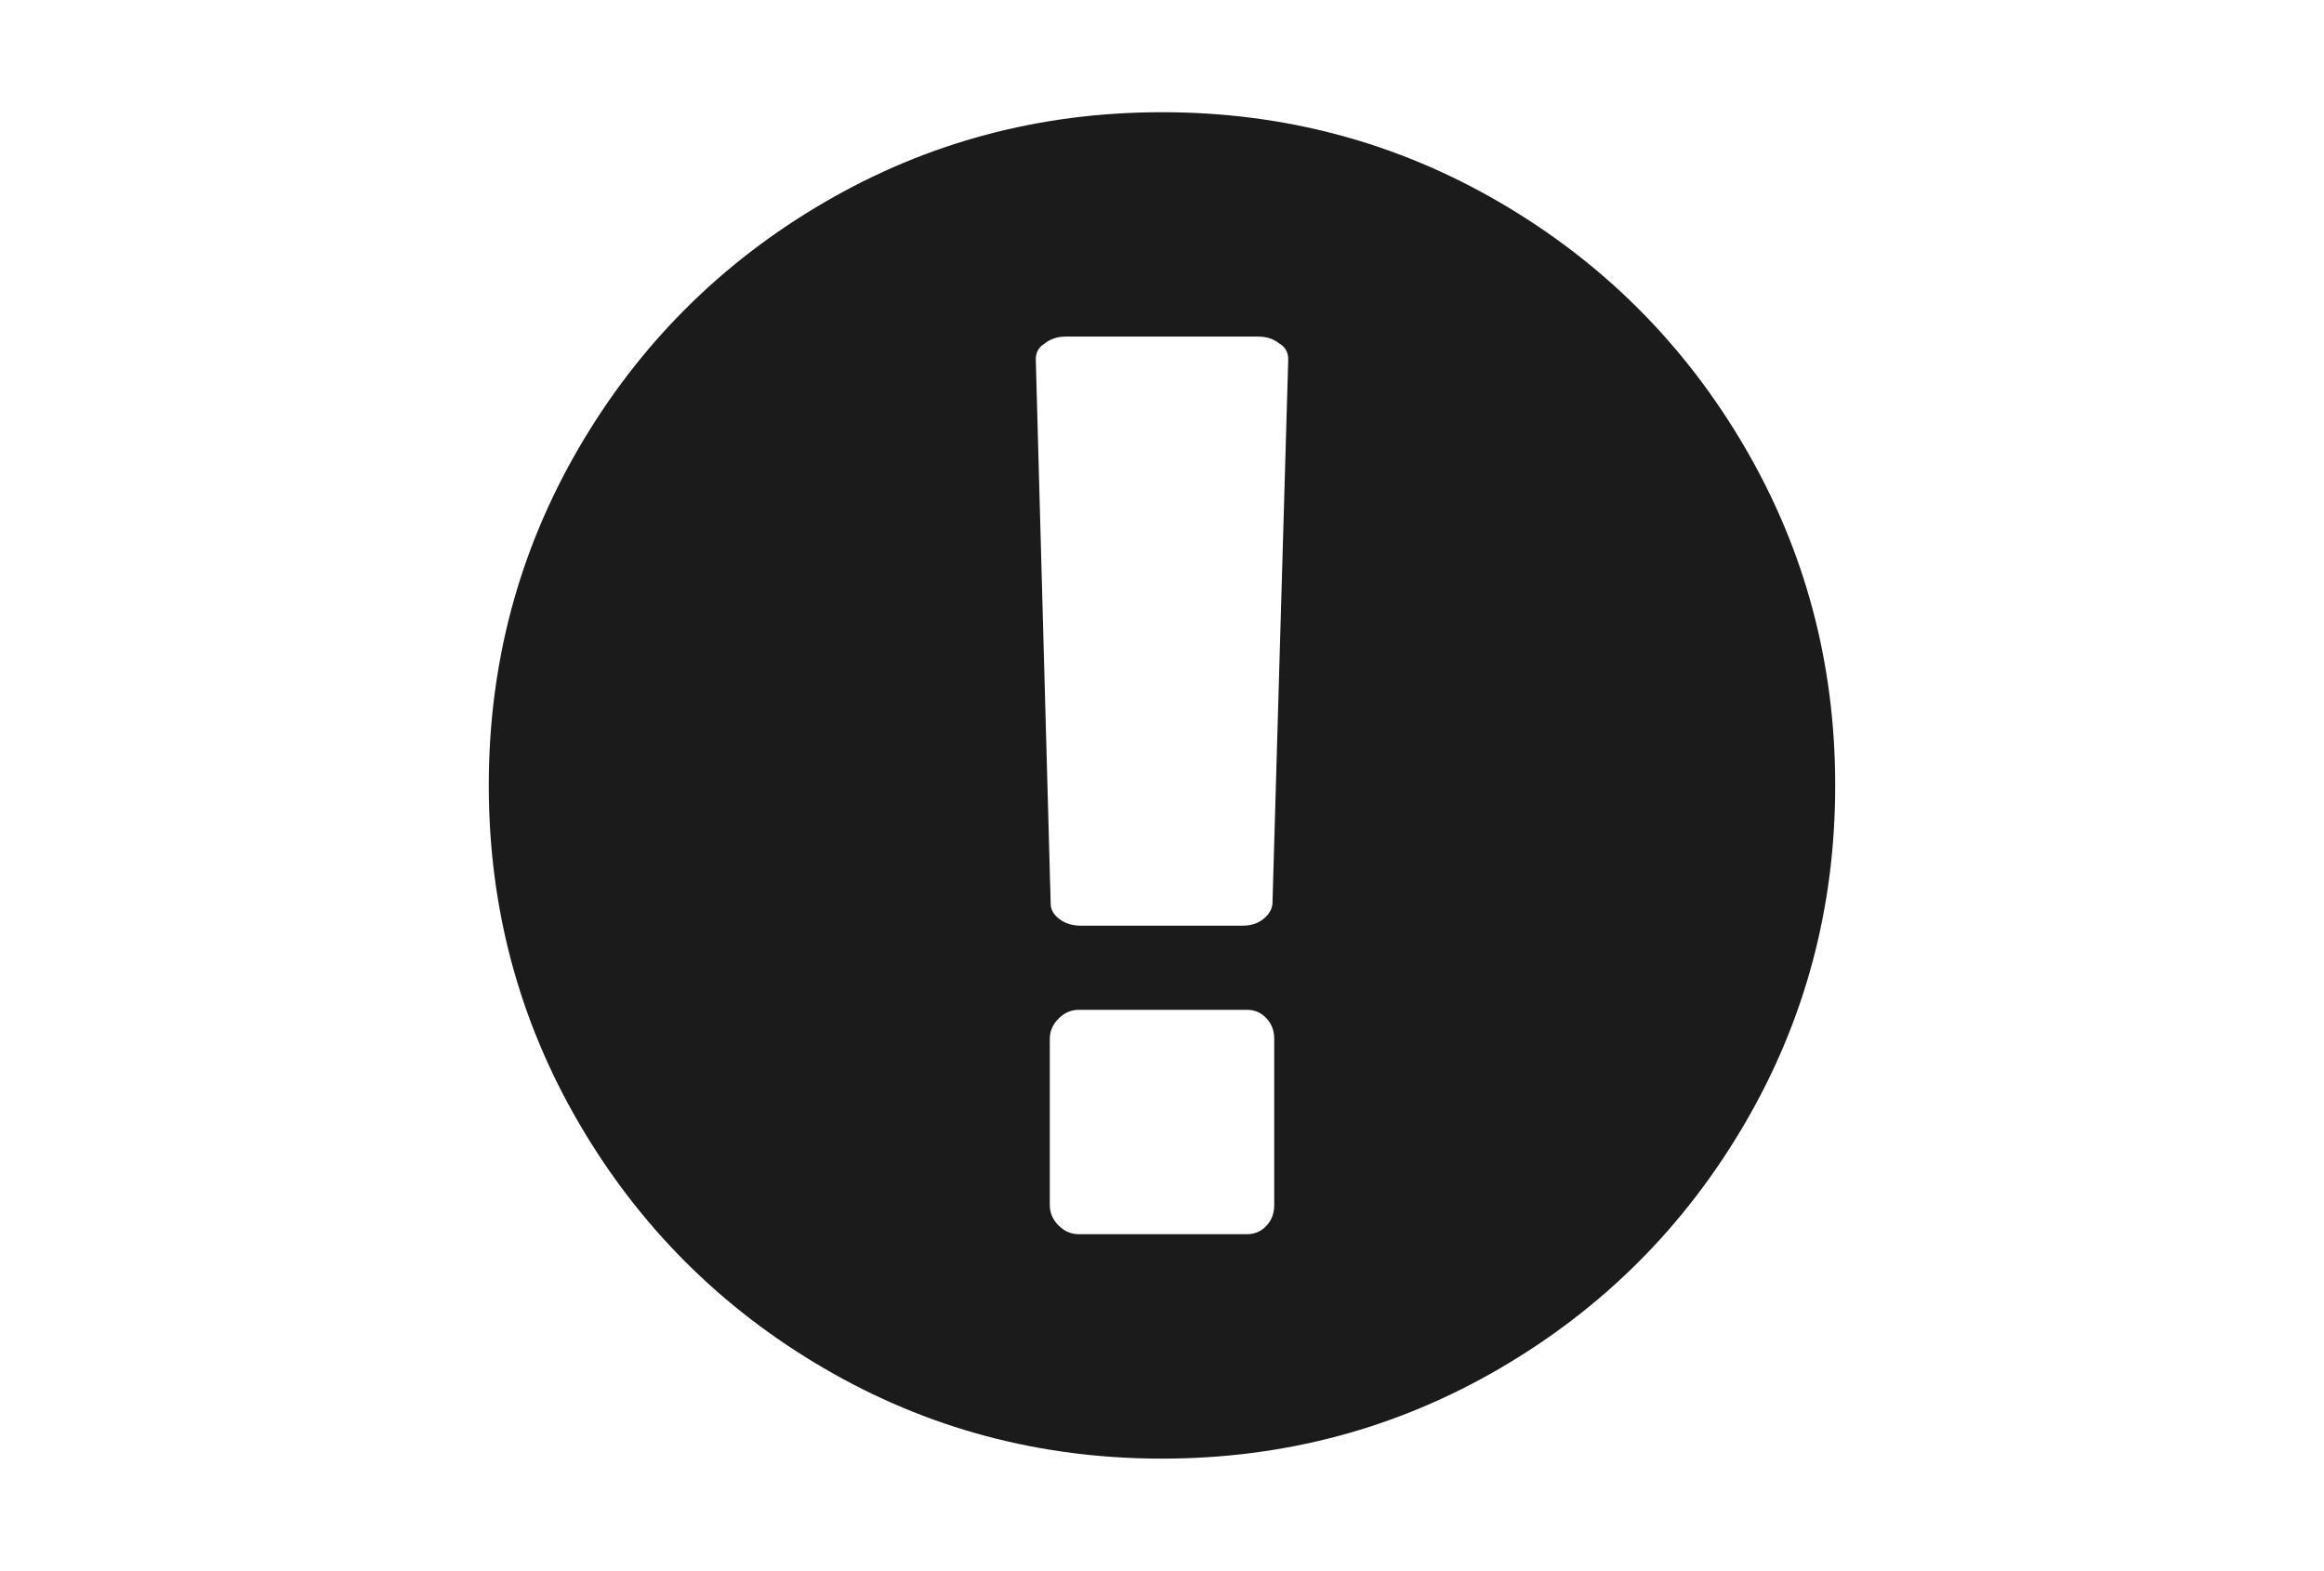
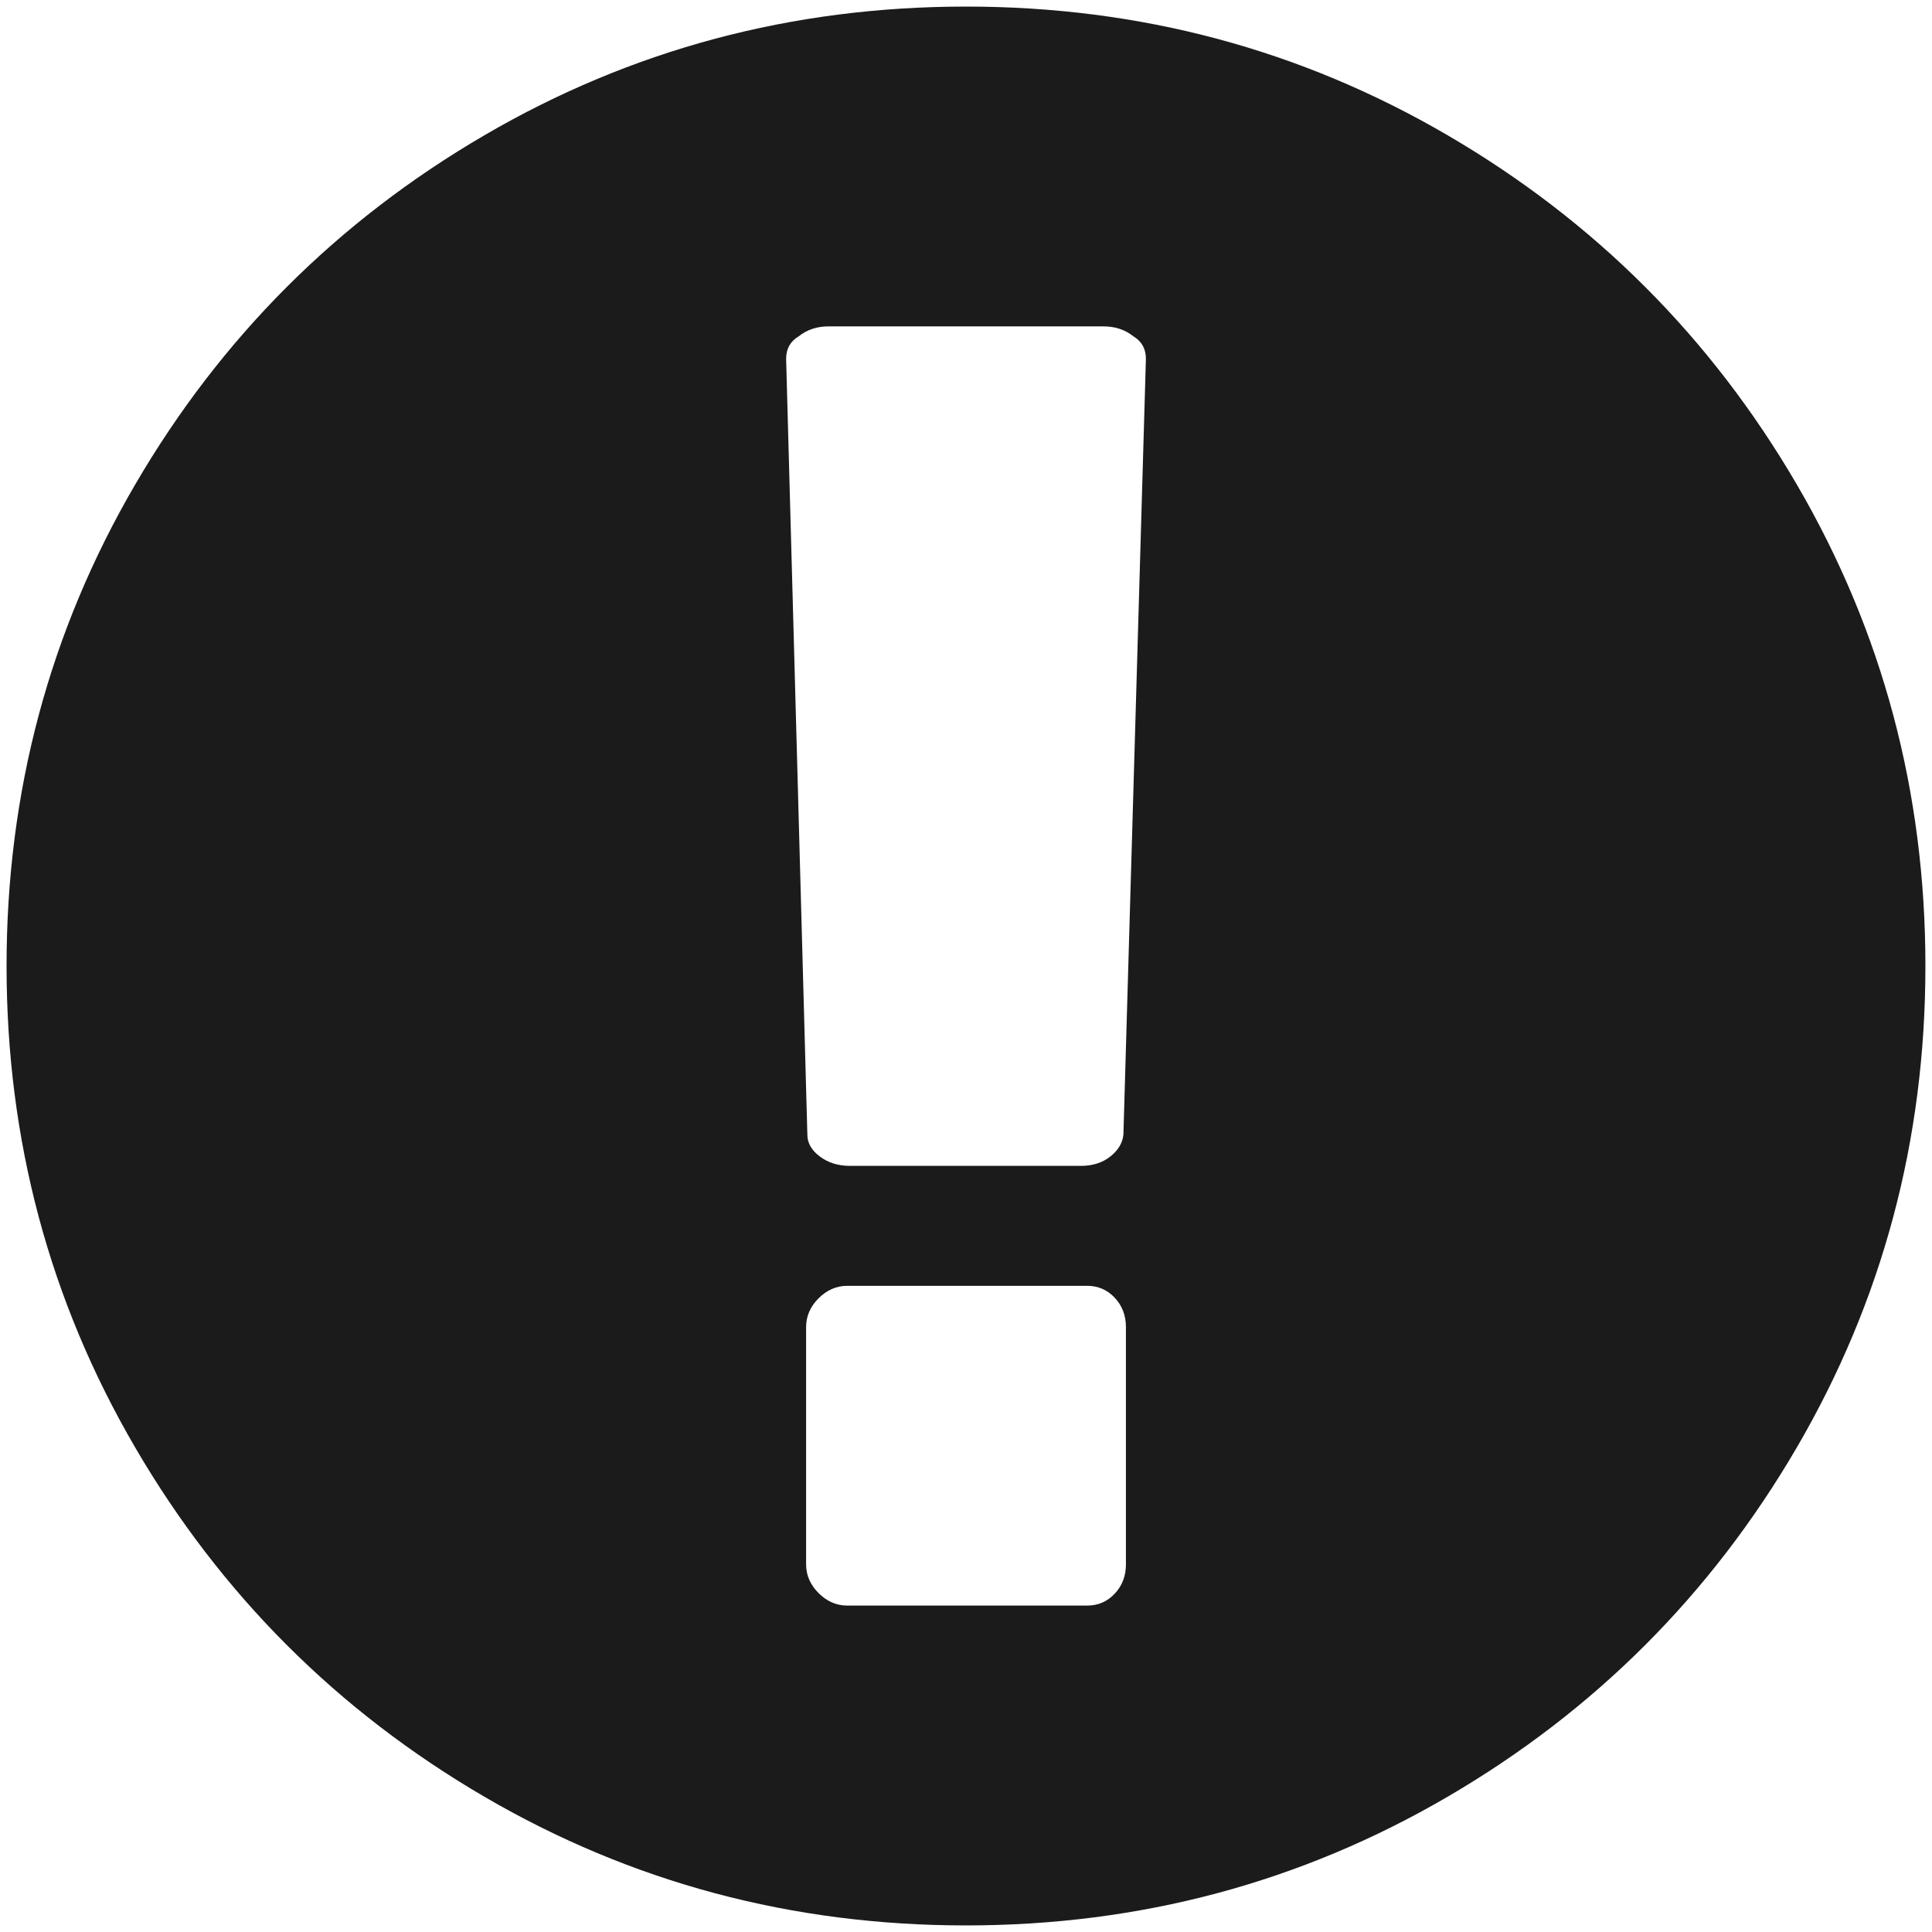
- <svg xmlns="http://www.w3.org/2000/svg" version="1.1" id="Capa_1" x="0px" y="0px" width="216px" height="146px" viewBox="0 0 216 146" enable-background="new 0 0 216 146" xml:space="preserve">
-   <path d="M162.18,41.592c-5.595-9.586-13.185-17.176-22.771-22.771c-9.588-5.595-20.055-8.392-31.408-8.392  c-11.352,0-21.821,2.797-31.408,8.392c-9.587,5.594-17.177,13.184-22.772,22.771C48.225,51.179,45.428,61.649,45.428,73  c0,11.351,2.798,21.82,8.392,31.408c5.595,9.584,13.185,17.176,22.772,22.771c9.587,5.595,20.056,8.392,31.408,8.392  c11.352,0,21.822-2.797,31.408-8.392c9.586-5.594,17.176-13.185,22.771-22.771c5.594-9.588,8.391-20.058,8.391-31.408  C170.57,61.649,167.773,51.178,162.18,41.592z M118.43,112.025c0,0.761-0.246,1.398-0.734,1.914s-1.086,0.773-1.793,0.773H100.26  c-0.706,0-1.331-0.271-1.874-0.814c-0.543-0.543-0.814-1.168-0.814-1.873V96.546c0-0.706,0.271-1.331,0.814-1.874  c0.543-0.543,1.168-0.814,1.874-0.814h15.643c0.707,0,1.306,0.258,1.793,0.773c0.488,0.518,0.734,1.154,0.734,1.915V112.025z   M118.266,83.999c-0.055,0.543-0.339,1.019-0.854,1.426c-0.517,0.407-1.154,0.61-1.914,0.61h-15.073  c-0.761,0-1.413-0.203-1.956-0.61c-0.543-0.407-0.815-0.883-0.815-1.426l-1.385-50.595c0-0.653,0.271-1.141,0.814-1.467  c0.544-0.434,1.196-0.652,1.956-0.652h17.926c0.761,0,1.412,0.217,1.955,0.652c0.543,0.326,0.813,0.815,0.813,1.467L118.266,83.999z  " fill="#1b1b1b" />
+ <svg xmlns="http://www.w3.org/2000/svg" width="126" height="126" viewBox="0 0 126 126">
+   <path fill="#1B1B1B" d="M117.18,31.592 C111.585,22.006 103.995,14.416 94.409,8.821 C84.821,3.226 74.354,0.429 63.001,0.429 C51.649,0.429 41.18,3.226 31.593,8.821 C22.006,14.415 14.416,22.005 8.821,31.592 C3.225,41.179 0.428,51.649 0.428,63 C0.428,74.351 3.226,84.82 8.82,94.408 C14.415,103.992 22.005,111.584 31.592,117.179 C41.179,122.774 51.648,125.571 63,125.571 C74.352,125.571 84.822,122.774 94.408,117.179 C103.994,111.585 111.584,103.994 117.179,94.408 C122.773,84.82 125.57,74.35 125.57,63 C125.57,51.649 122.773,41.178 117.18,31.592 Z M73.43,102.025 C73.43,102.786 73.184,103.423 72.696,103.939 C72.208,104.455 71.61,104.712 70.903,104.712 L55.26,104.712 C54.554,104.712 53.929,104.441 53.386,103.898 C52.843,103.355 52.572,102.73 52.572,102.025 L52.572,86.546 C52.572,85.84 52.843,85.215 53.386,84.672 C53.929,84.129 54.554,83.858 55.26,83.858 L70.903,83.858 C71.61,83.858 72.209,84.116 72.696,84.631 C73.184,85.149 73.43,85.785 73.43,86.546 L73.43,102.025 Z M73.266,73.999 C73.211,74.542 72.927,75.018 72.412,75.425 C71.895,75.832 71.258,76.035 70.498,76.035 L55.425,76.035 C54.664,76.035 54.012,75.832 53.469,75.425 C52.926,75.018 52.654,74.542 52.654,73.999 L51.269,23.404 C51.269,22.751 51.54,22.263 52.083,21.937 C52.627,21.503 53.279,21.285 54.039,21.285 L71.965,21.285 C72.726,21.285 73.377,21.502 73.92,21.937 C74.463,22.263 74.733,22.752 74.733,23.404 L73.266,73.999 Z" />
</svg>
